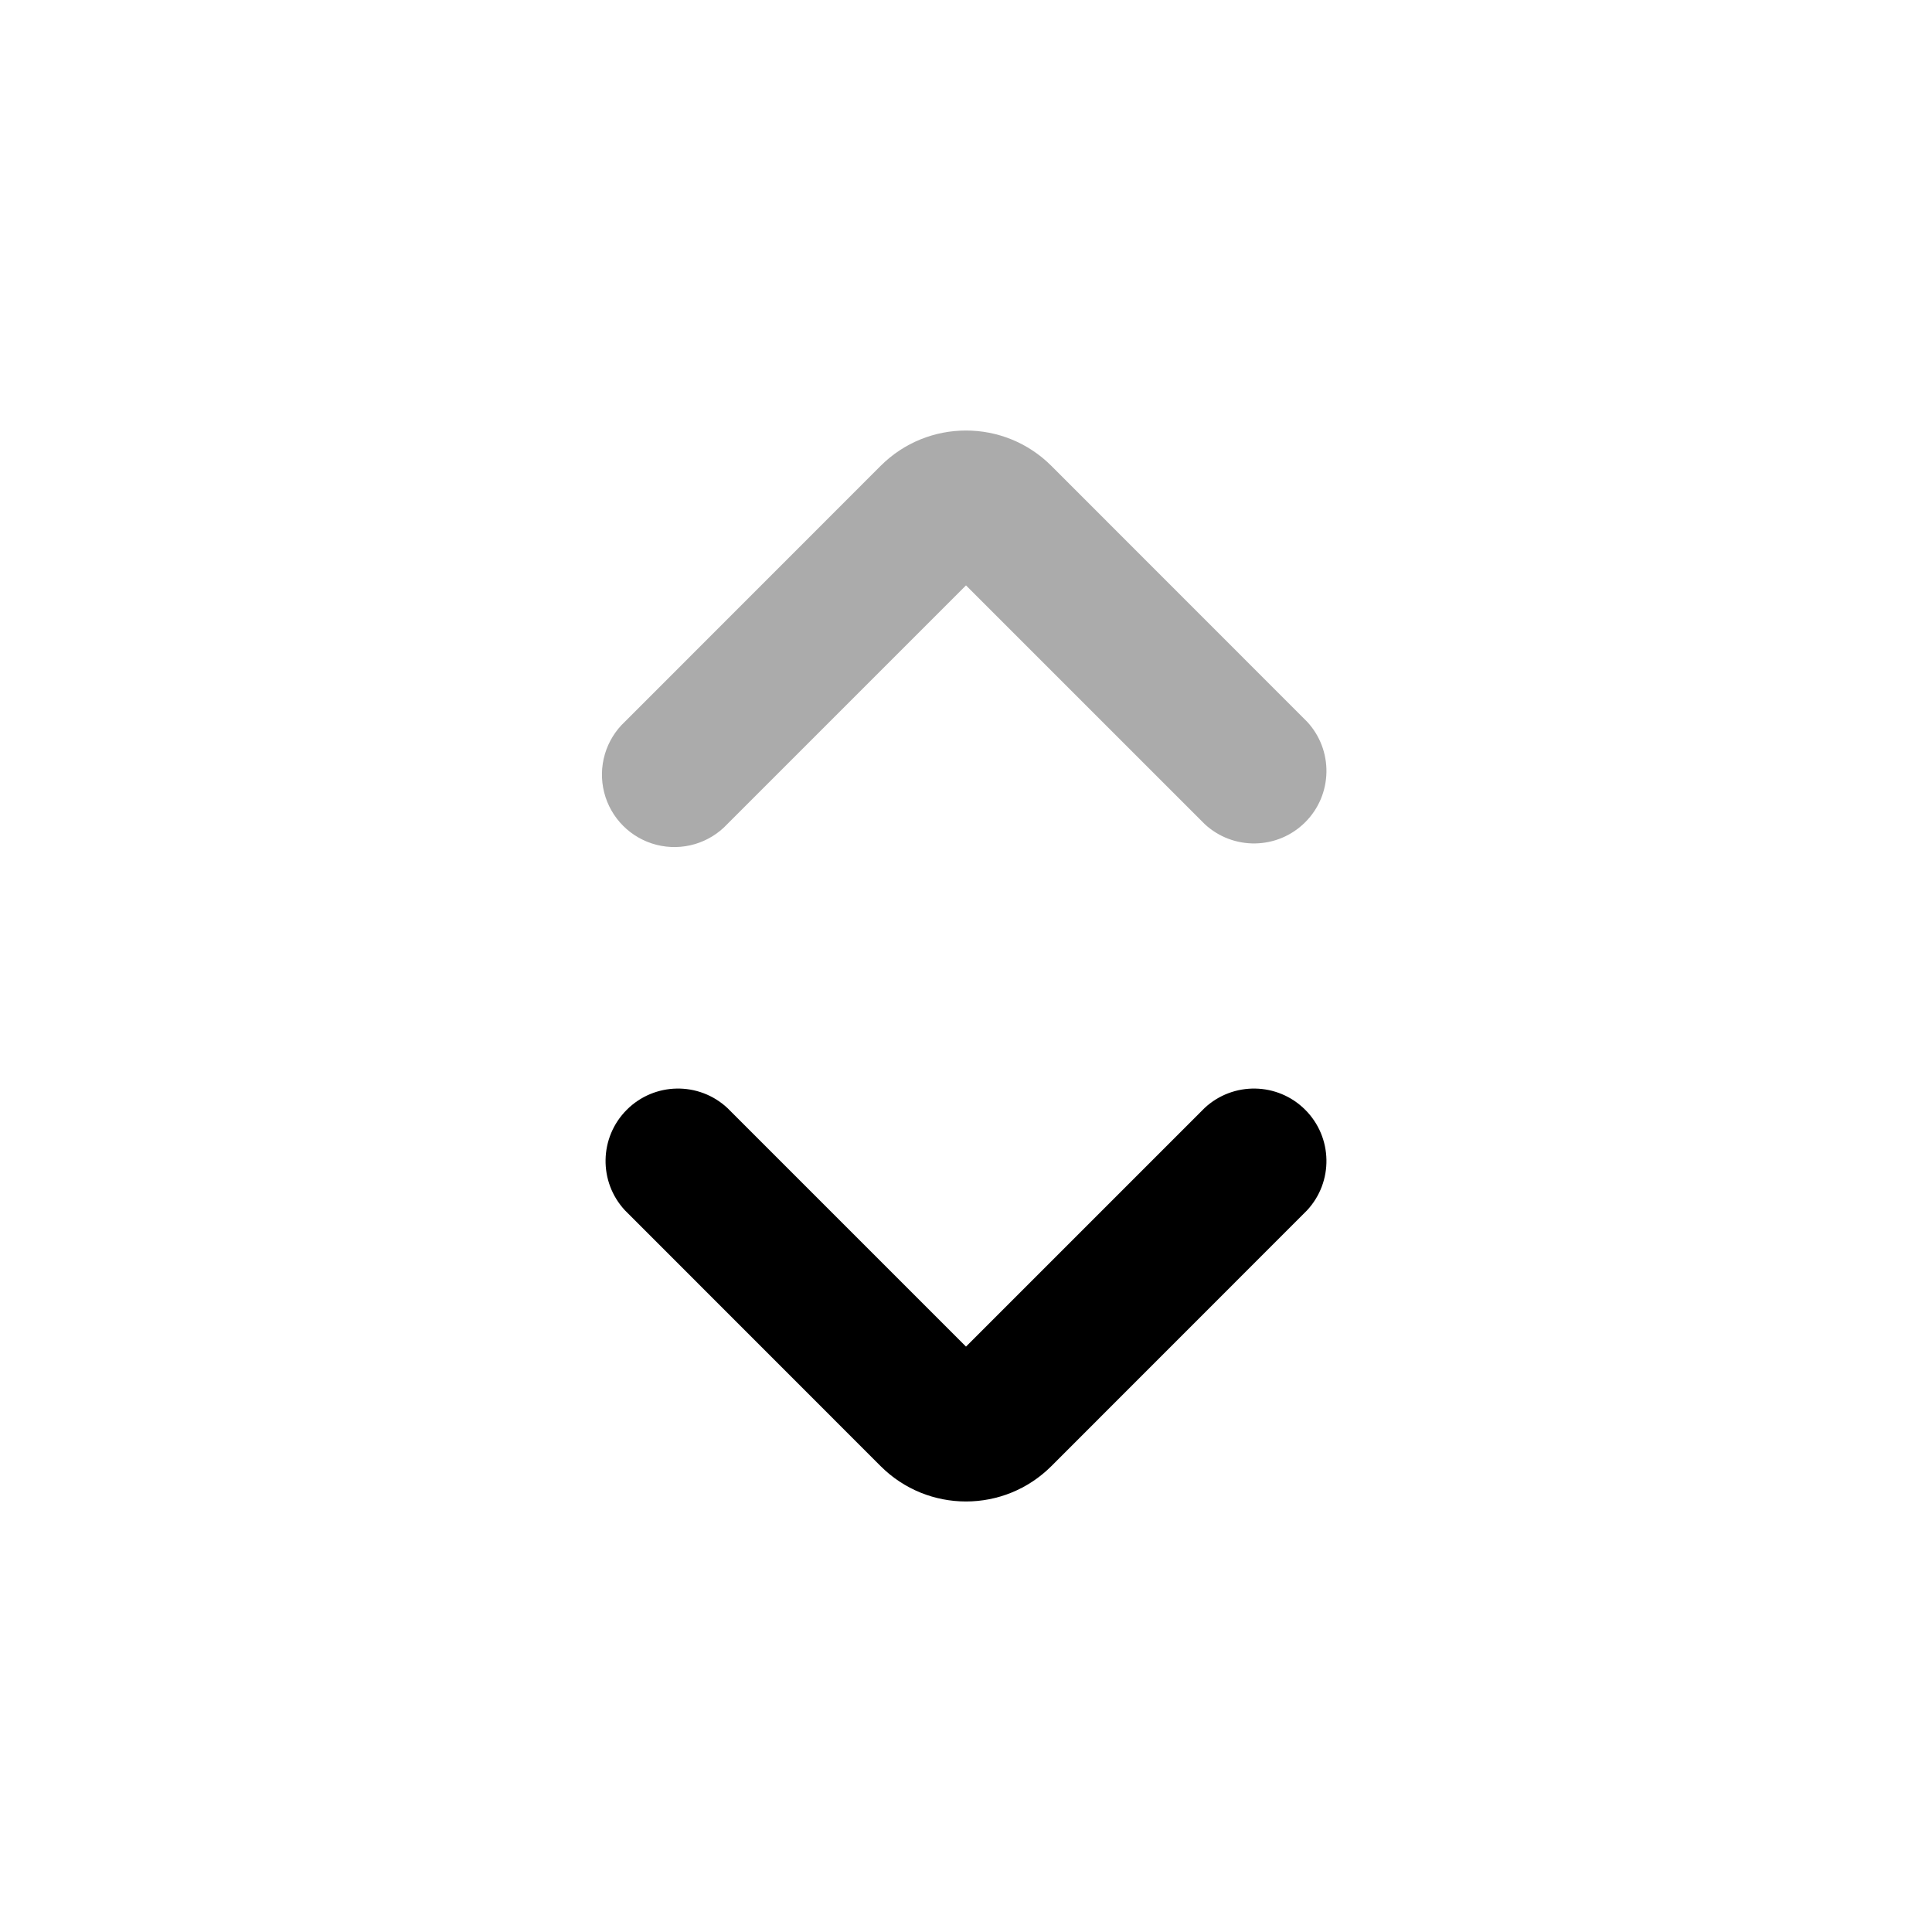
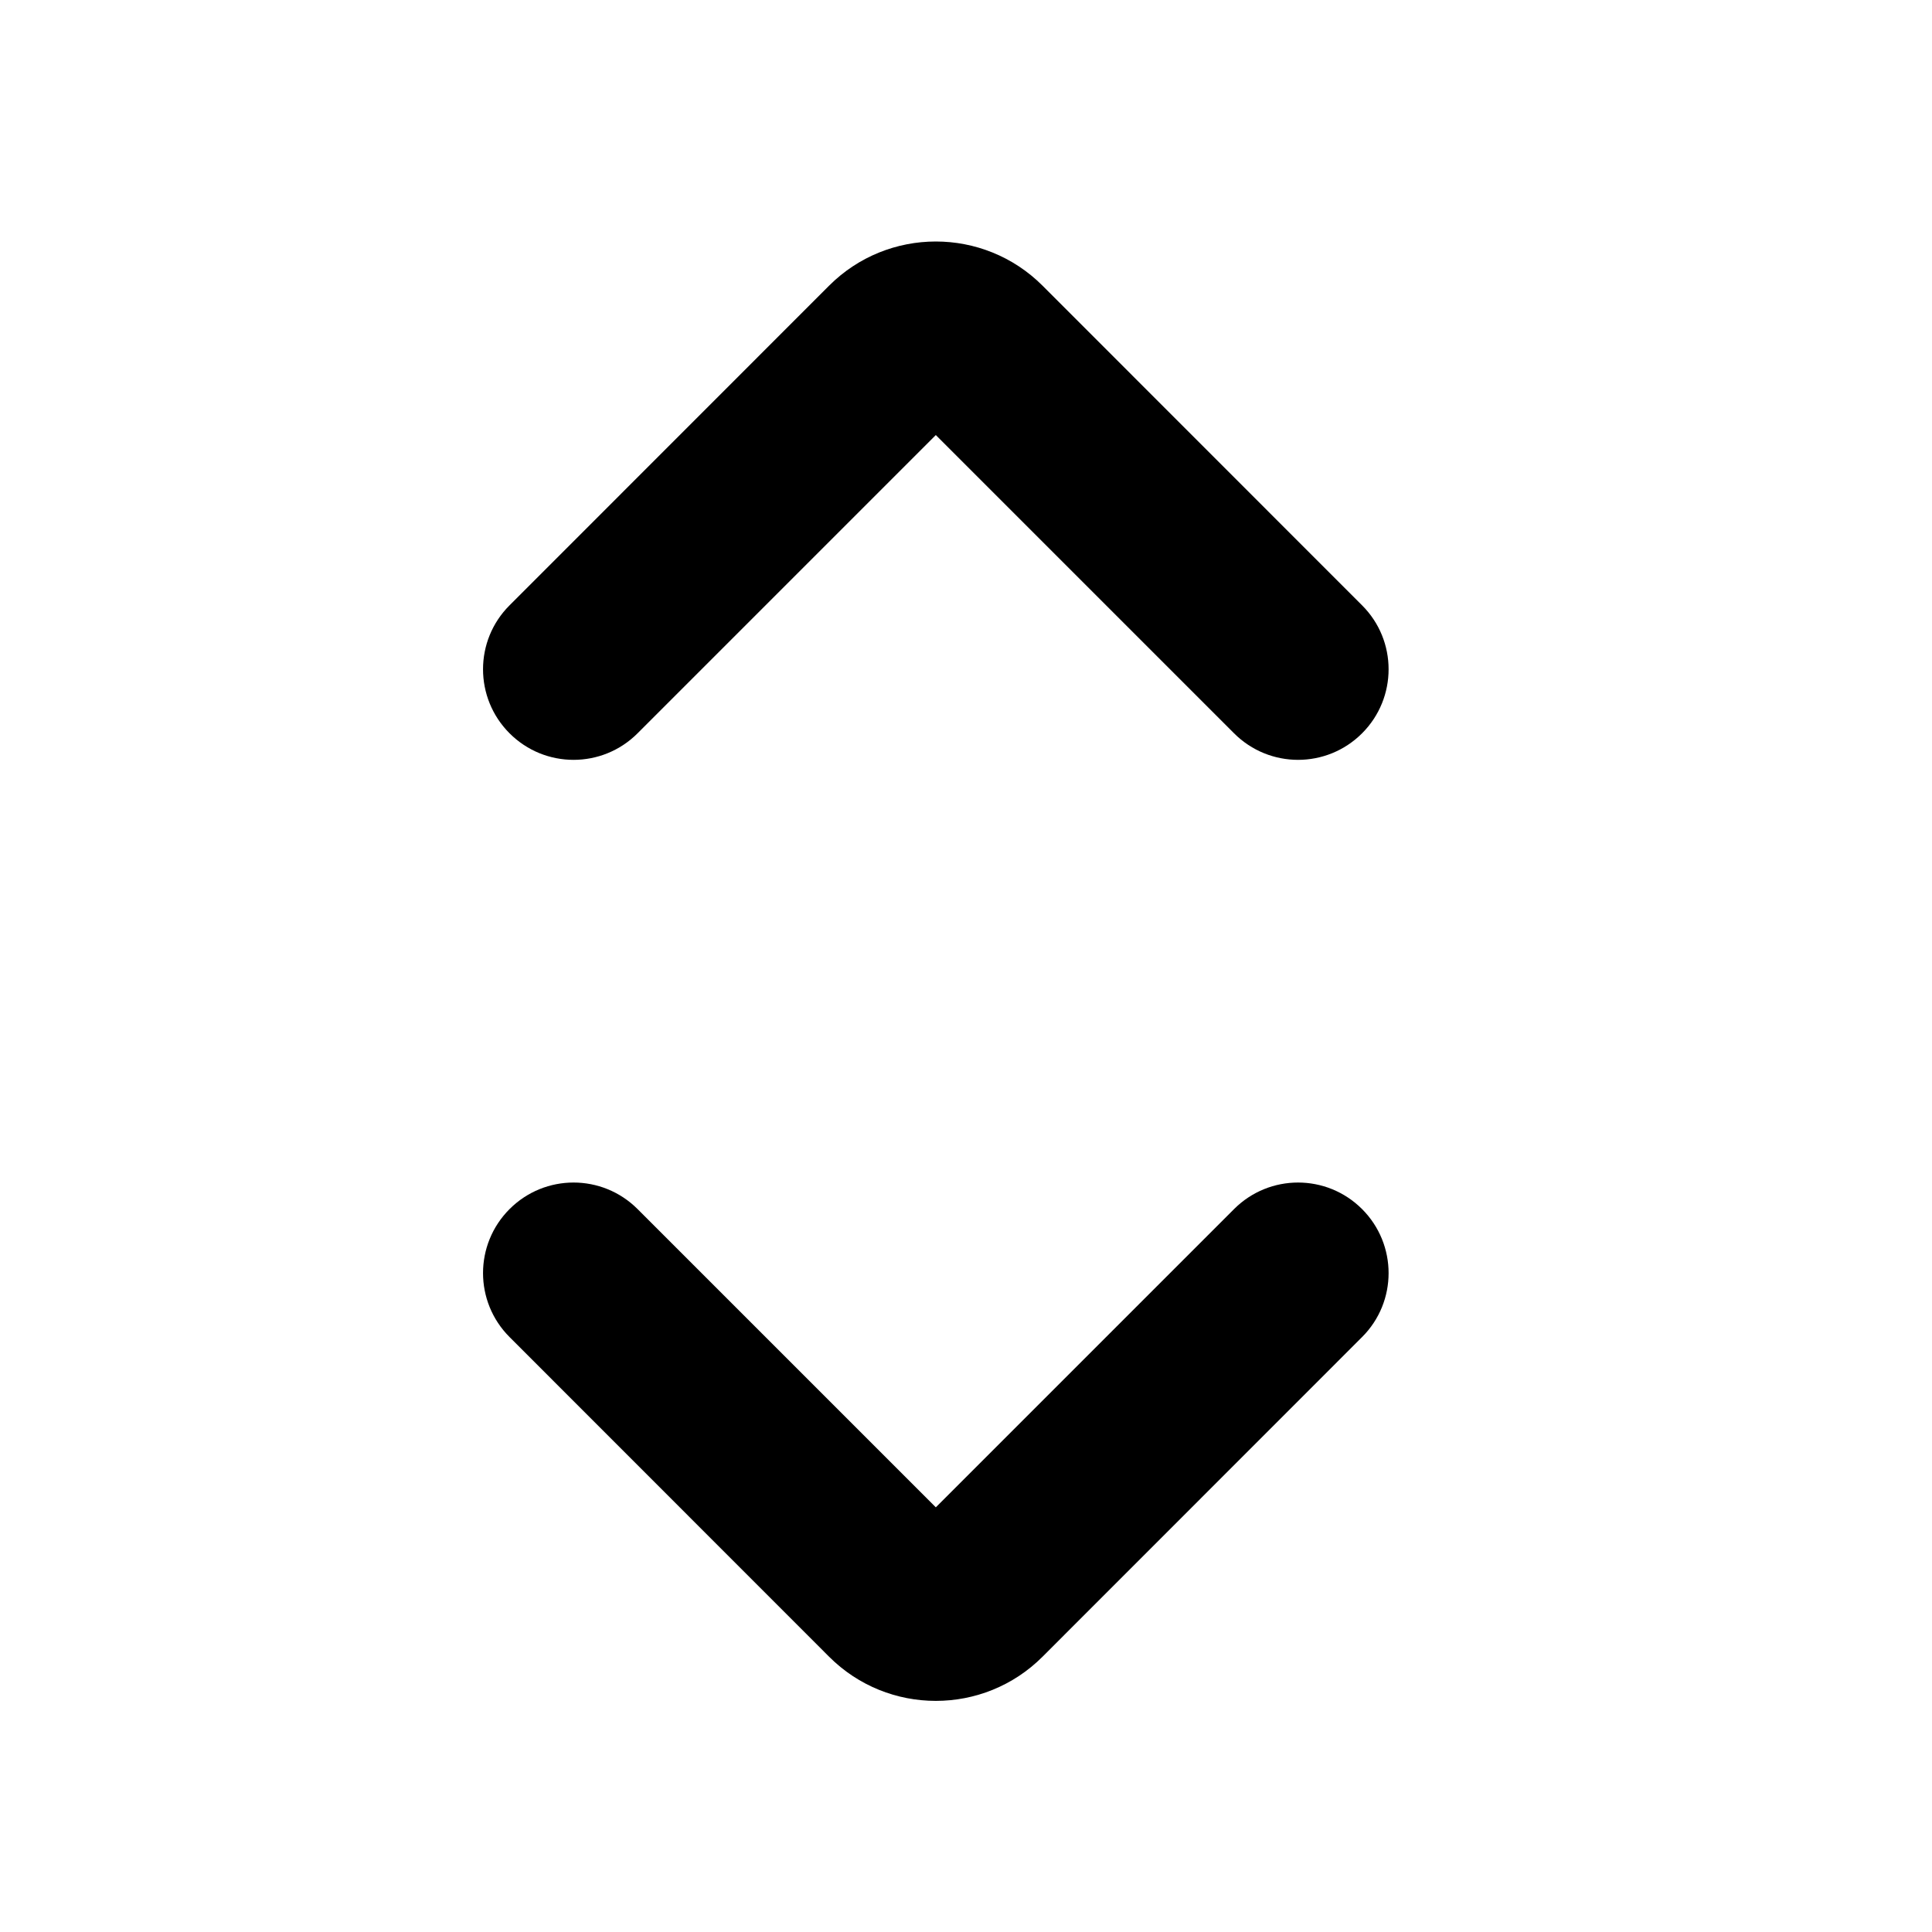
- <svg xmlns="http://www.w3.org/2000/svg" viewBox="0 0 20 20">
-   <path fill-opacity=".33" fill-rule="evenodd" d="M9.116 4.823a1.25 1.25 0 0 1 1.768 0l2.646 2.647a.75.75 0 0 1-1.06 1.06l-2.47-2.47-2.47 2.47a.75.75 0 1 1-1.06-1.06l2.646-2.647Z" />
-   <path fill-rule="evenodd" d="M9.116 15.177a1.25 1.25 0 0 0 1.768 0l2.646-2.647a.75.75 0 0 0-1.06-1.06l-2.47 2.47-2.47-2.47a.75.75 0 0 0-1.06 1.06l2.646 2.647Z" />
+ <svg xmlns="http://www.w3.org/2000/svg" viewBox="0 0 16 16">
+   <path d="M8.634 2.366c-.488-.488-1.28-.488-1.768 0l-2.646 2.647c-.293.292-.293.767 0 1.06.293.293.767.293 1.06 0l2.47-2.47 2.47 2.47c.293.293.767.293 1.06 0 .293-.293.293-.768 0-1.06l-2.646-2.647Z" />
+   <path d="m11.28 11.073-2.646 2.647c-.488.488-1.28.488-1.768 0l-2.646-2.647c-.293-.293-.293-.767 0-1.06.293-.293.767-.293 1.06 0l2.47 2.47 2.47-2.47c.293-.293.767-.293 1.06 0 .293.293.293.768 0 1.06Z" />
</svg>
